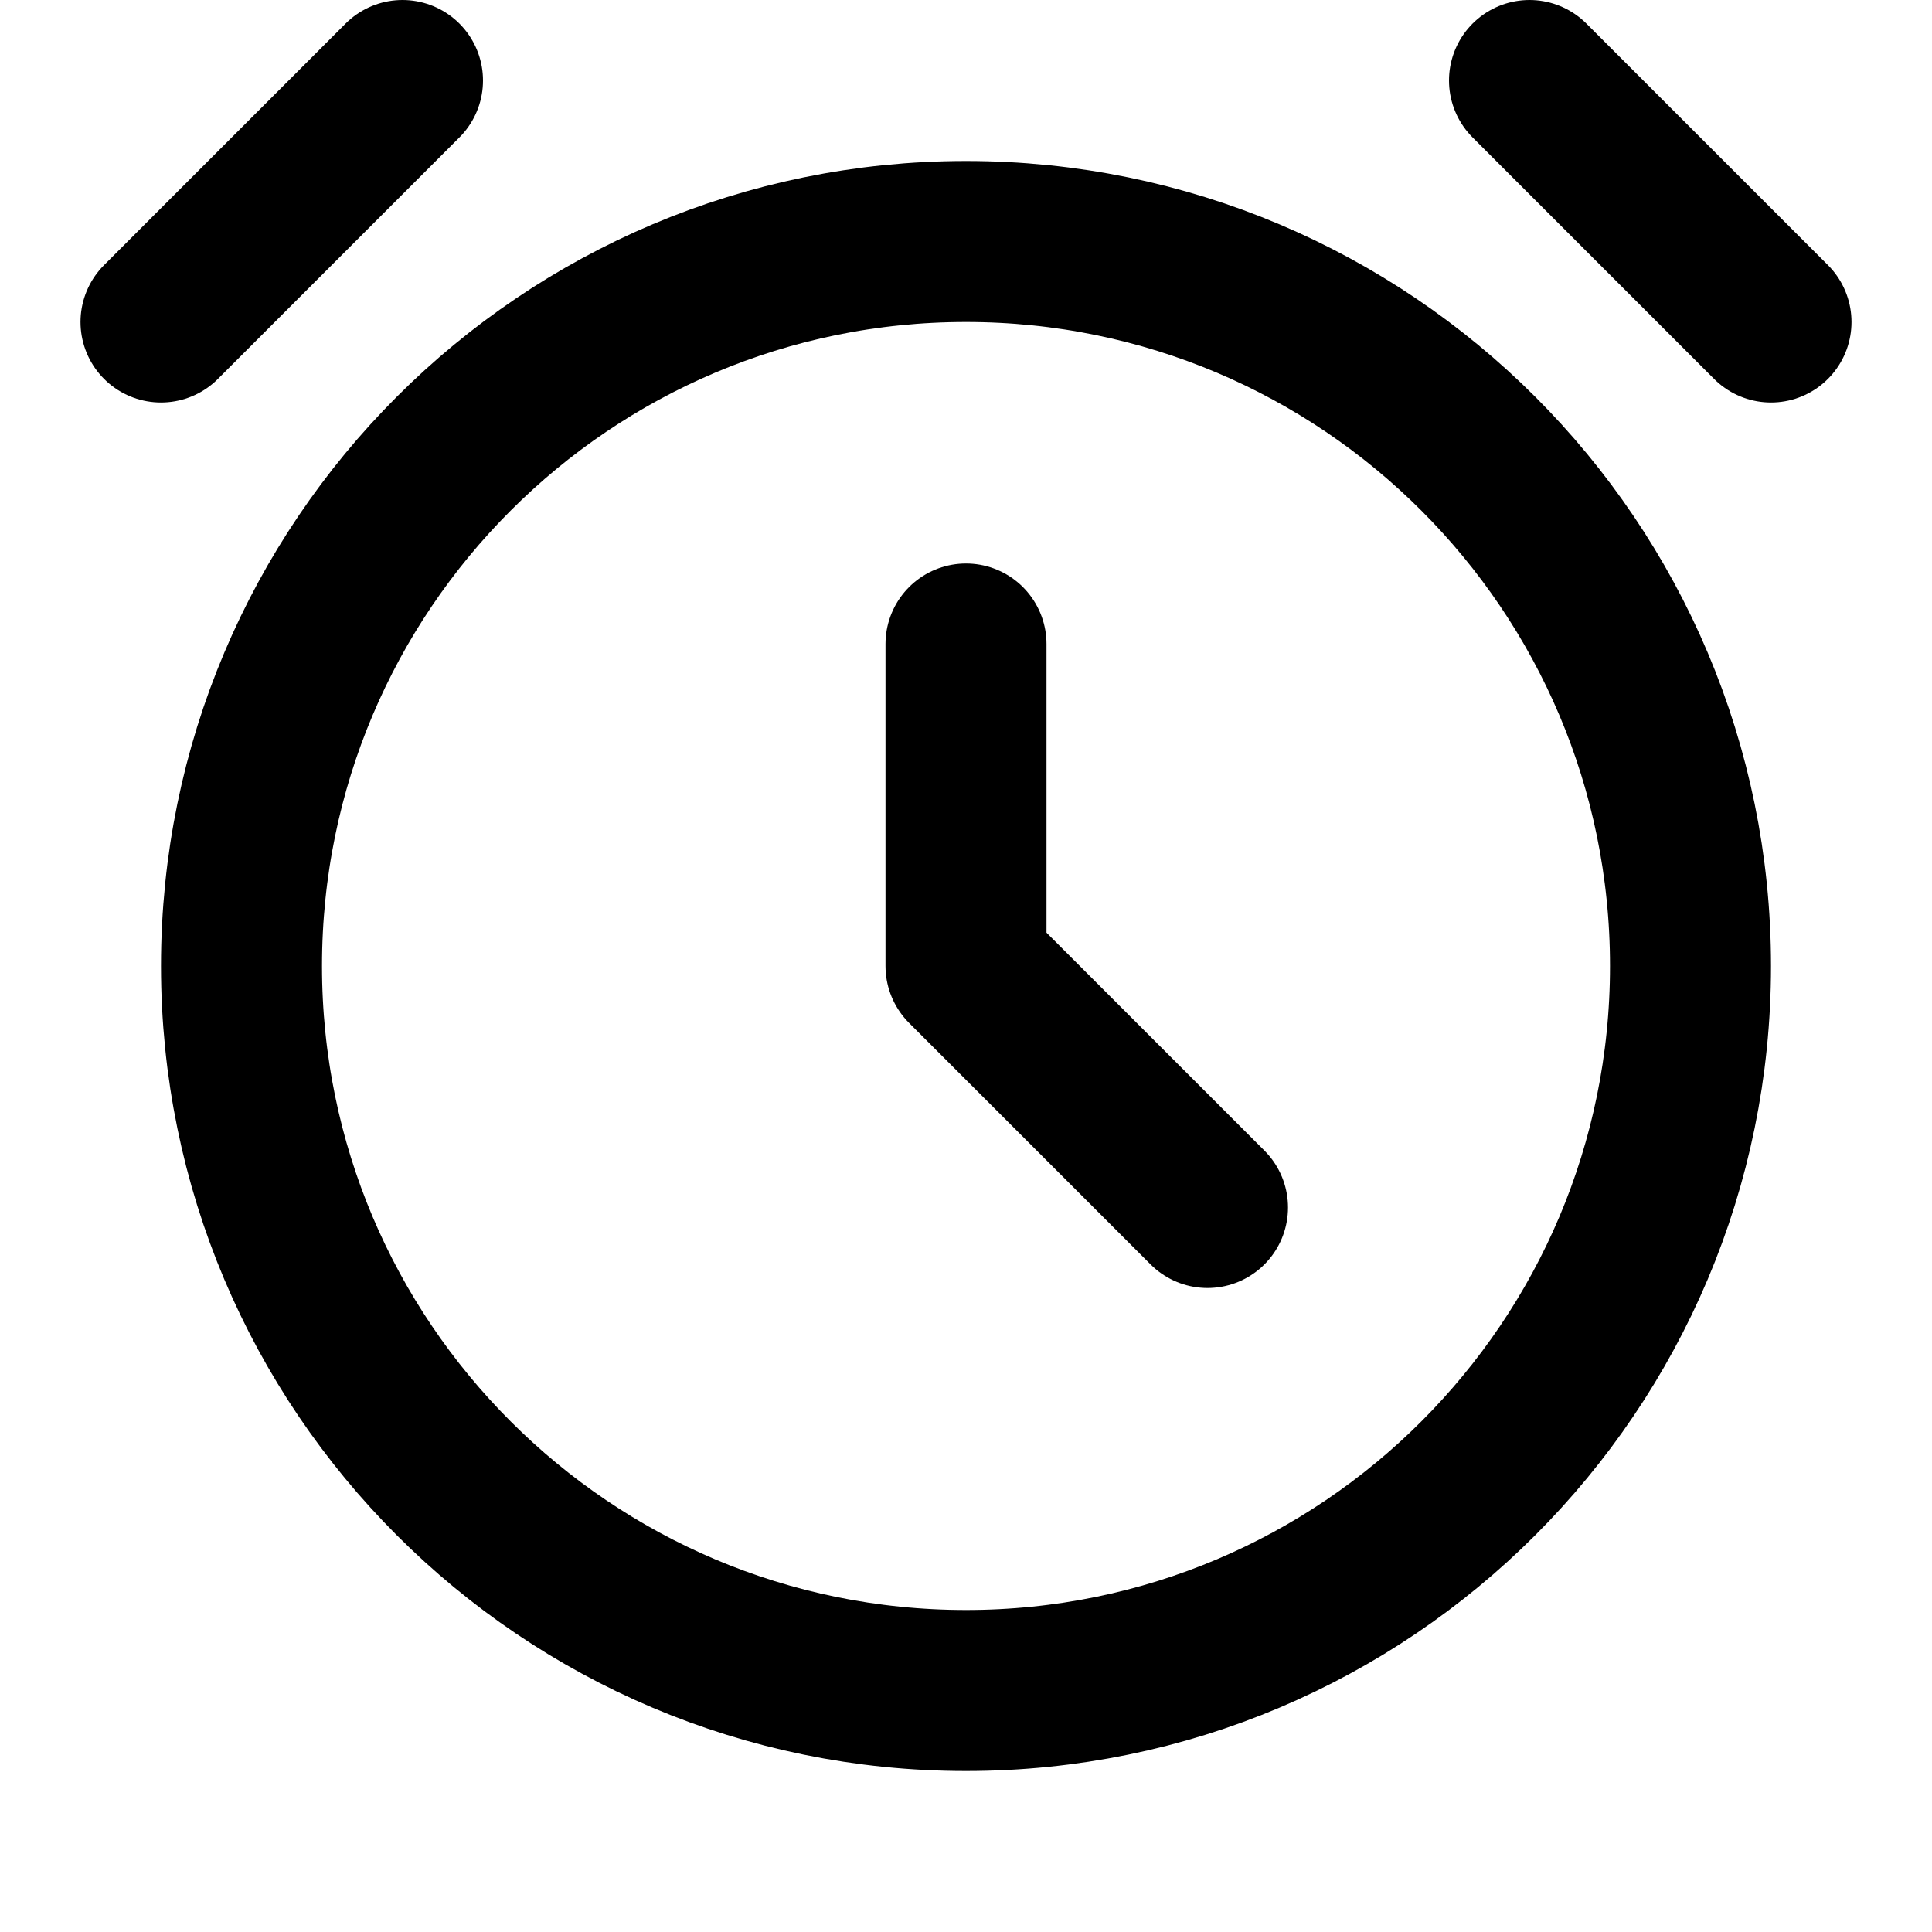
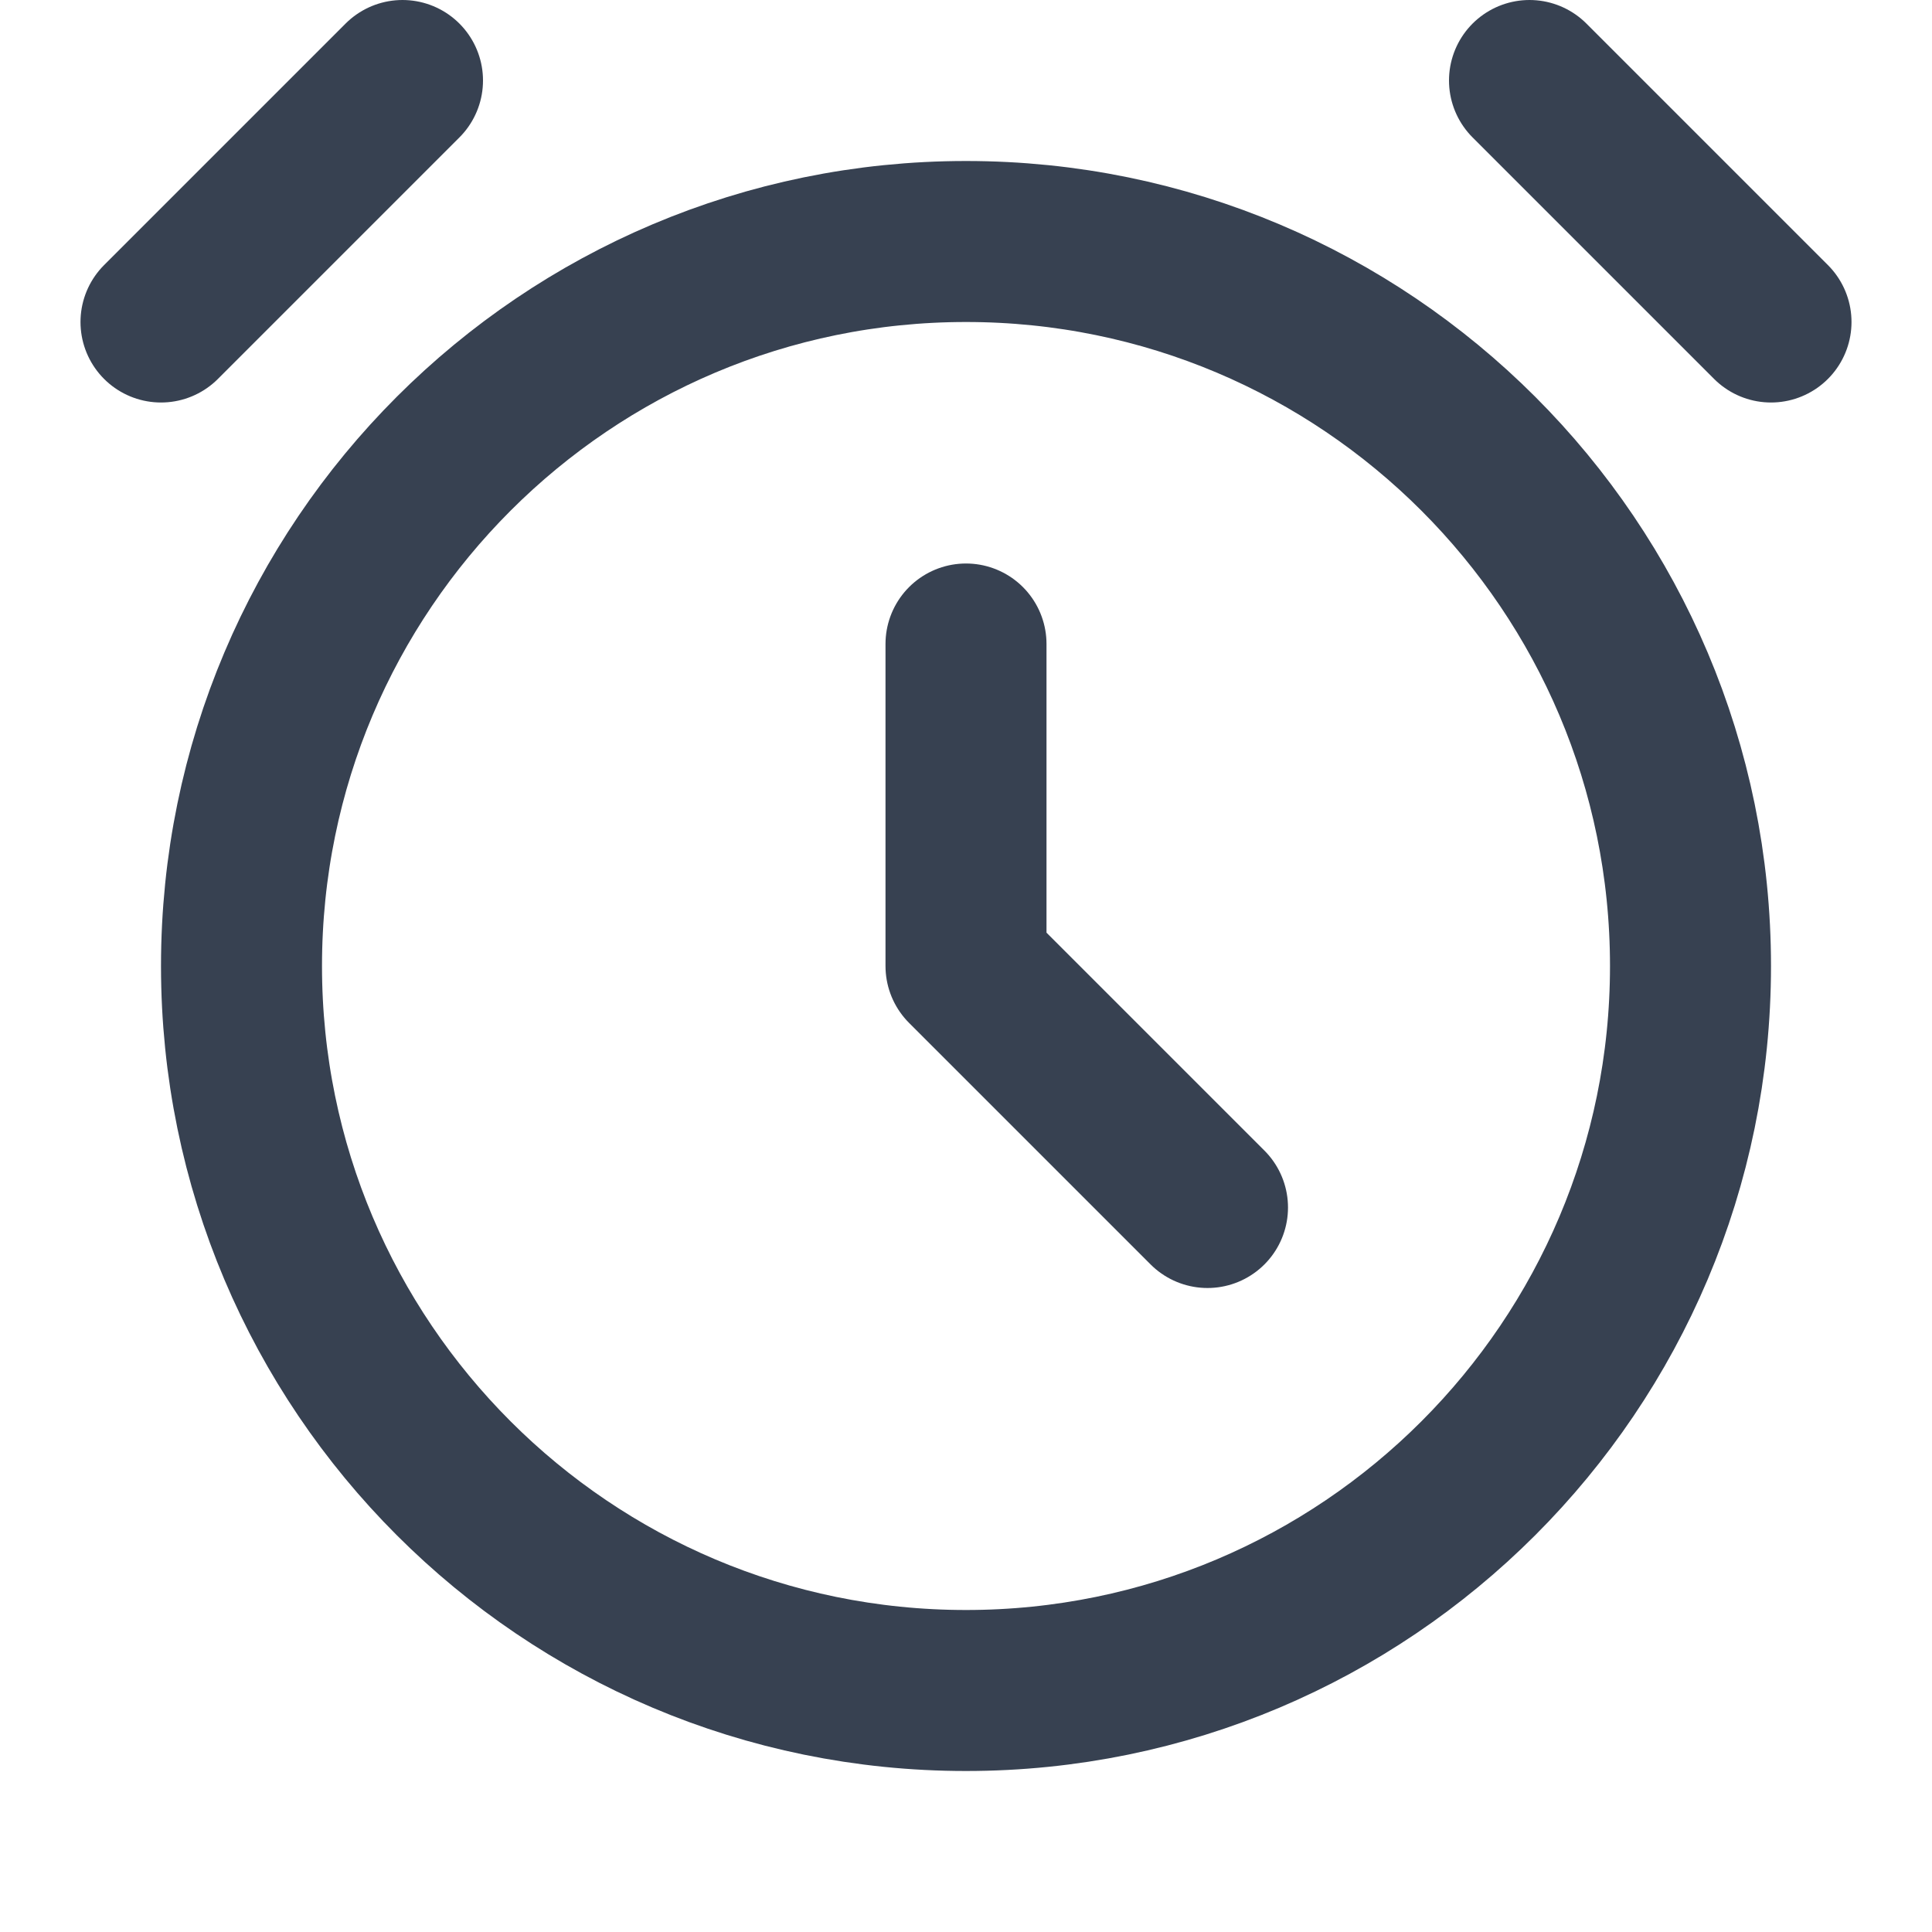
- <svg xmlns="http://www.w3.org/2000/svg" class="w-6 h-6 inline mr-3 icon-stopwatch" focusable="false" stroke="currentColor" fill="none" viewBox="0 0 24 24">
+ <svg xmlns="http://www.w3.org/2000/svg" stroke="#374151" fill="none" viewBox="0 0 24 24">
  <path stroke-linecap="round" stroke-linejoin="round" stroke-width="2" d="m12 8v4l3 3m6-3a9 9 0 11-18 0a9 9 0 0118 0m-19-8 3-3m14 0 3 3" />
</svg>
